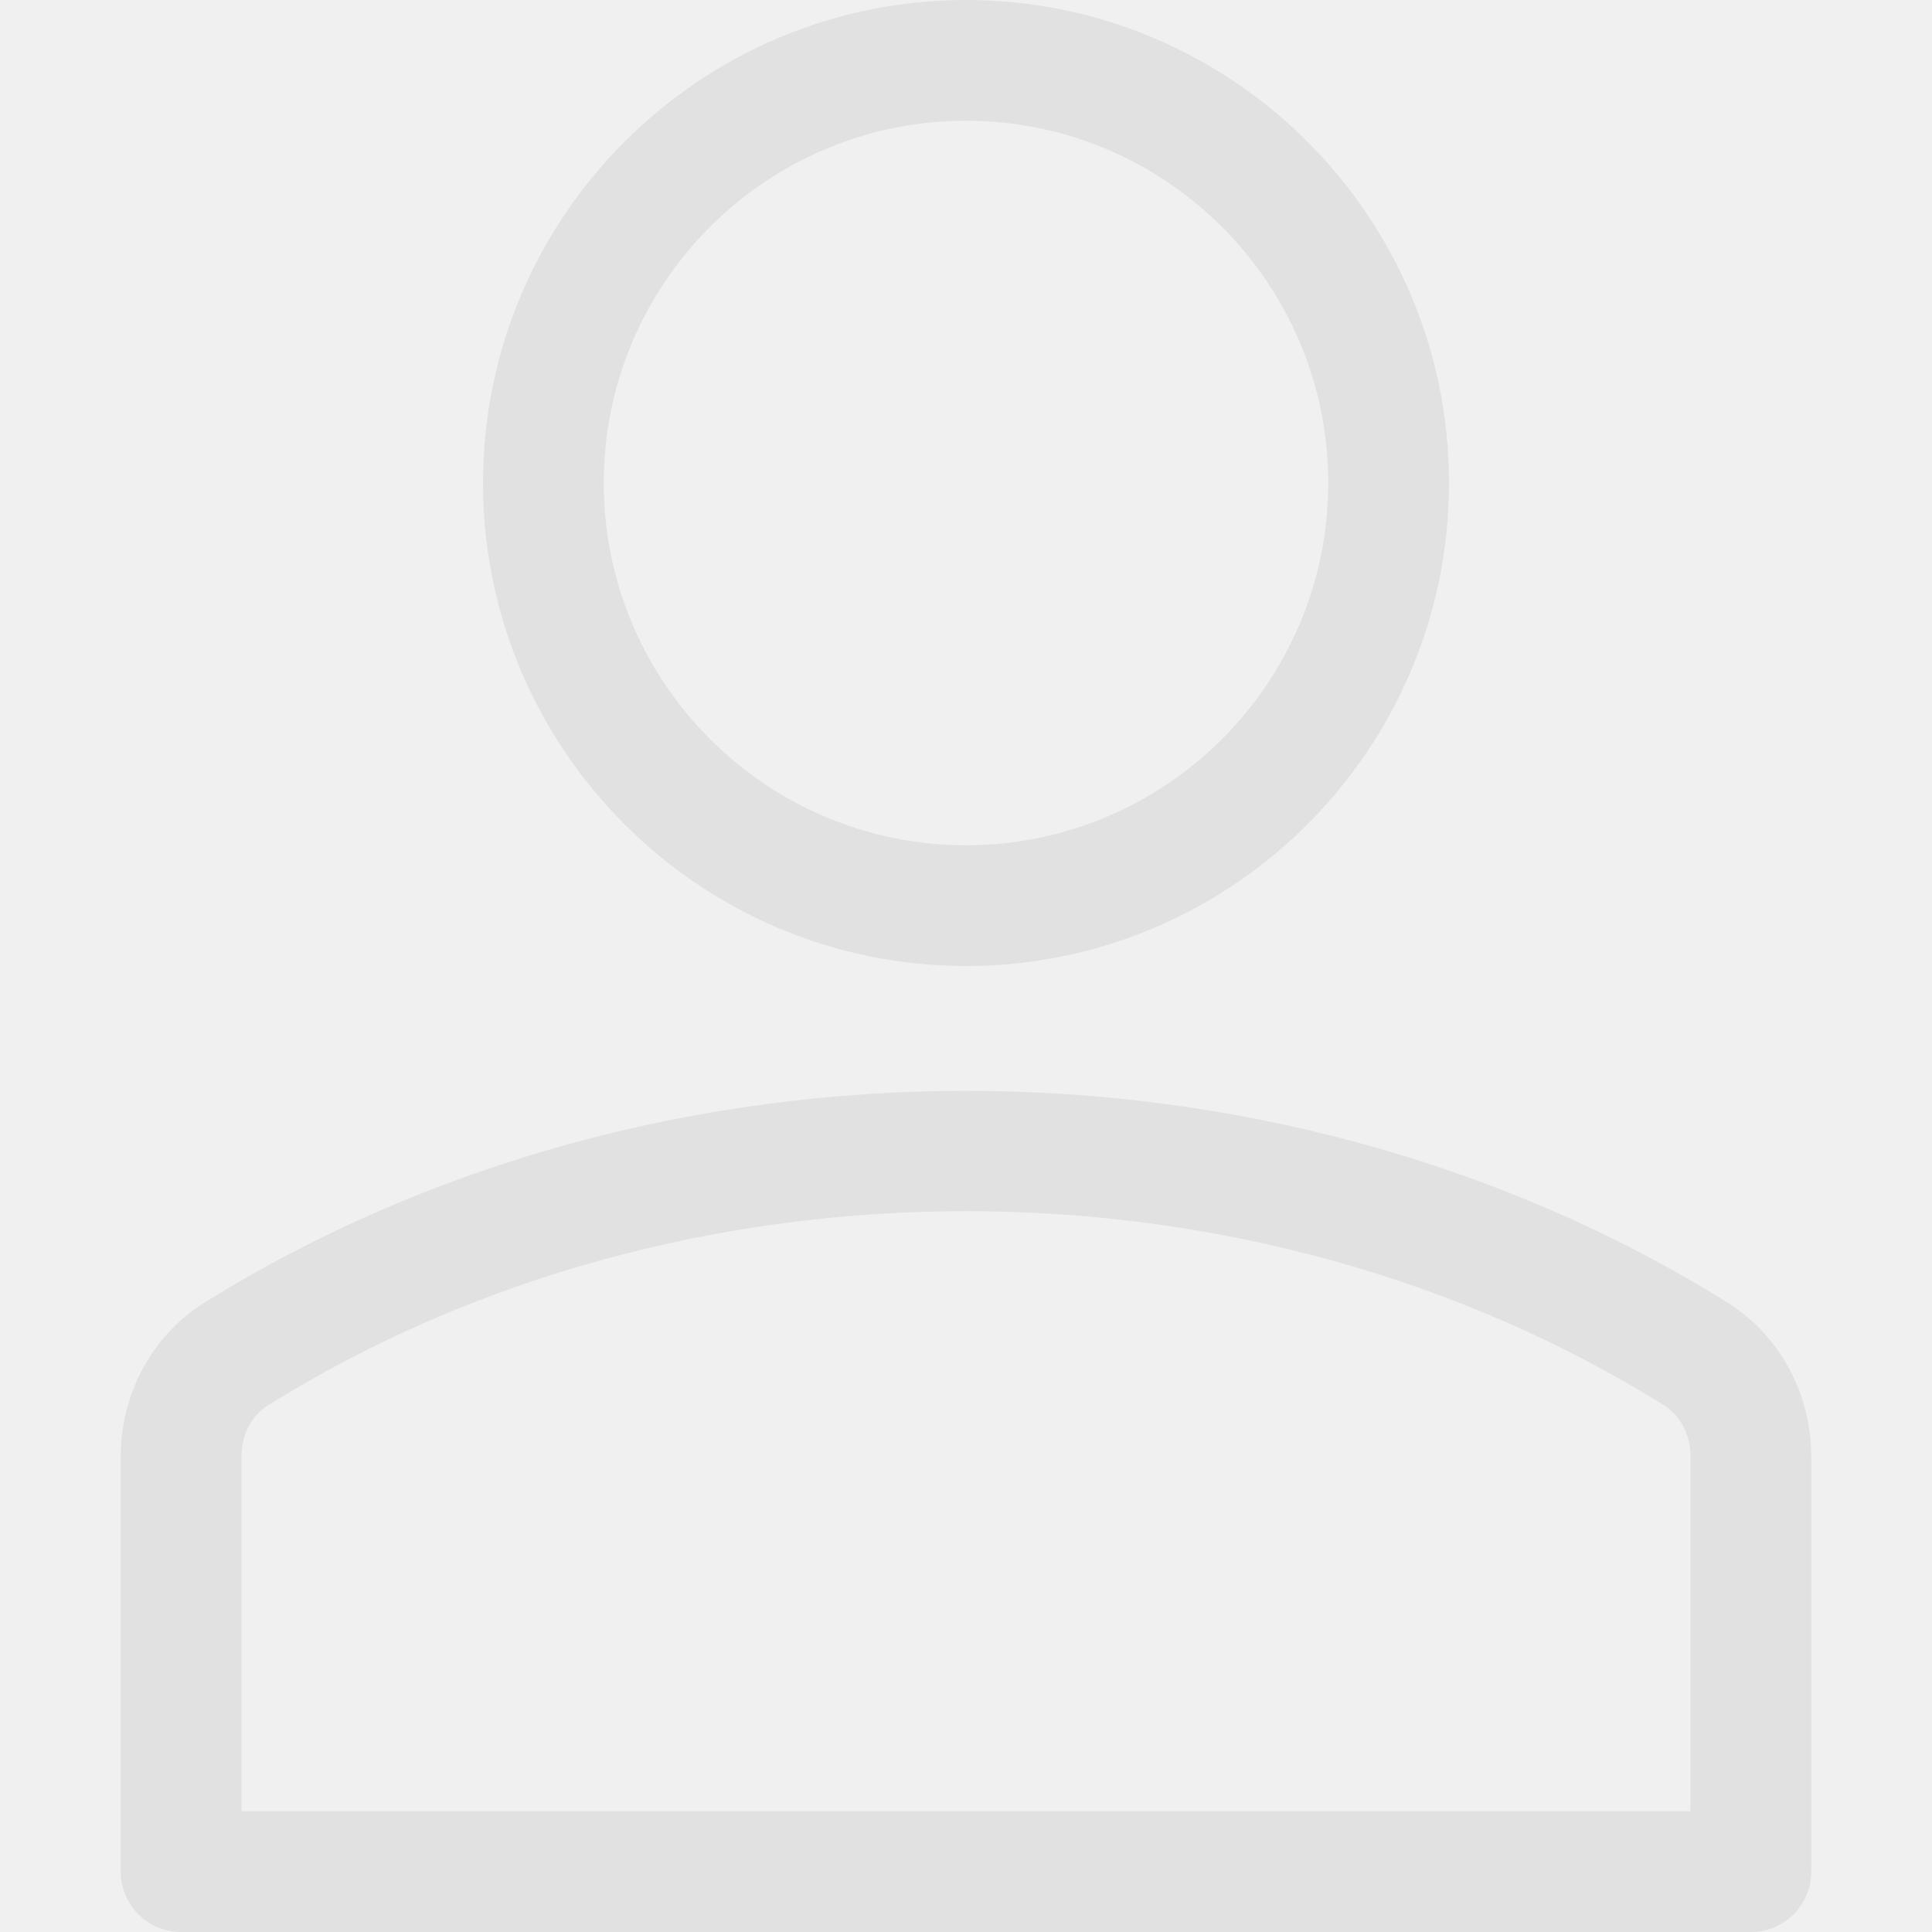
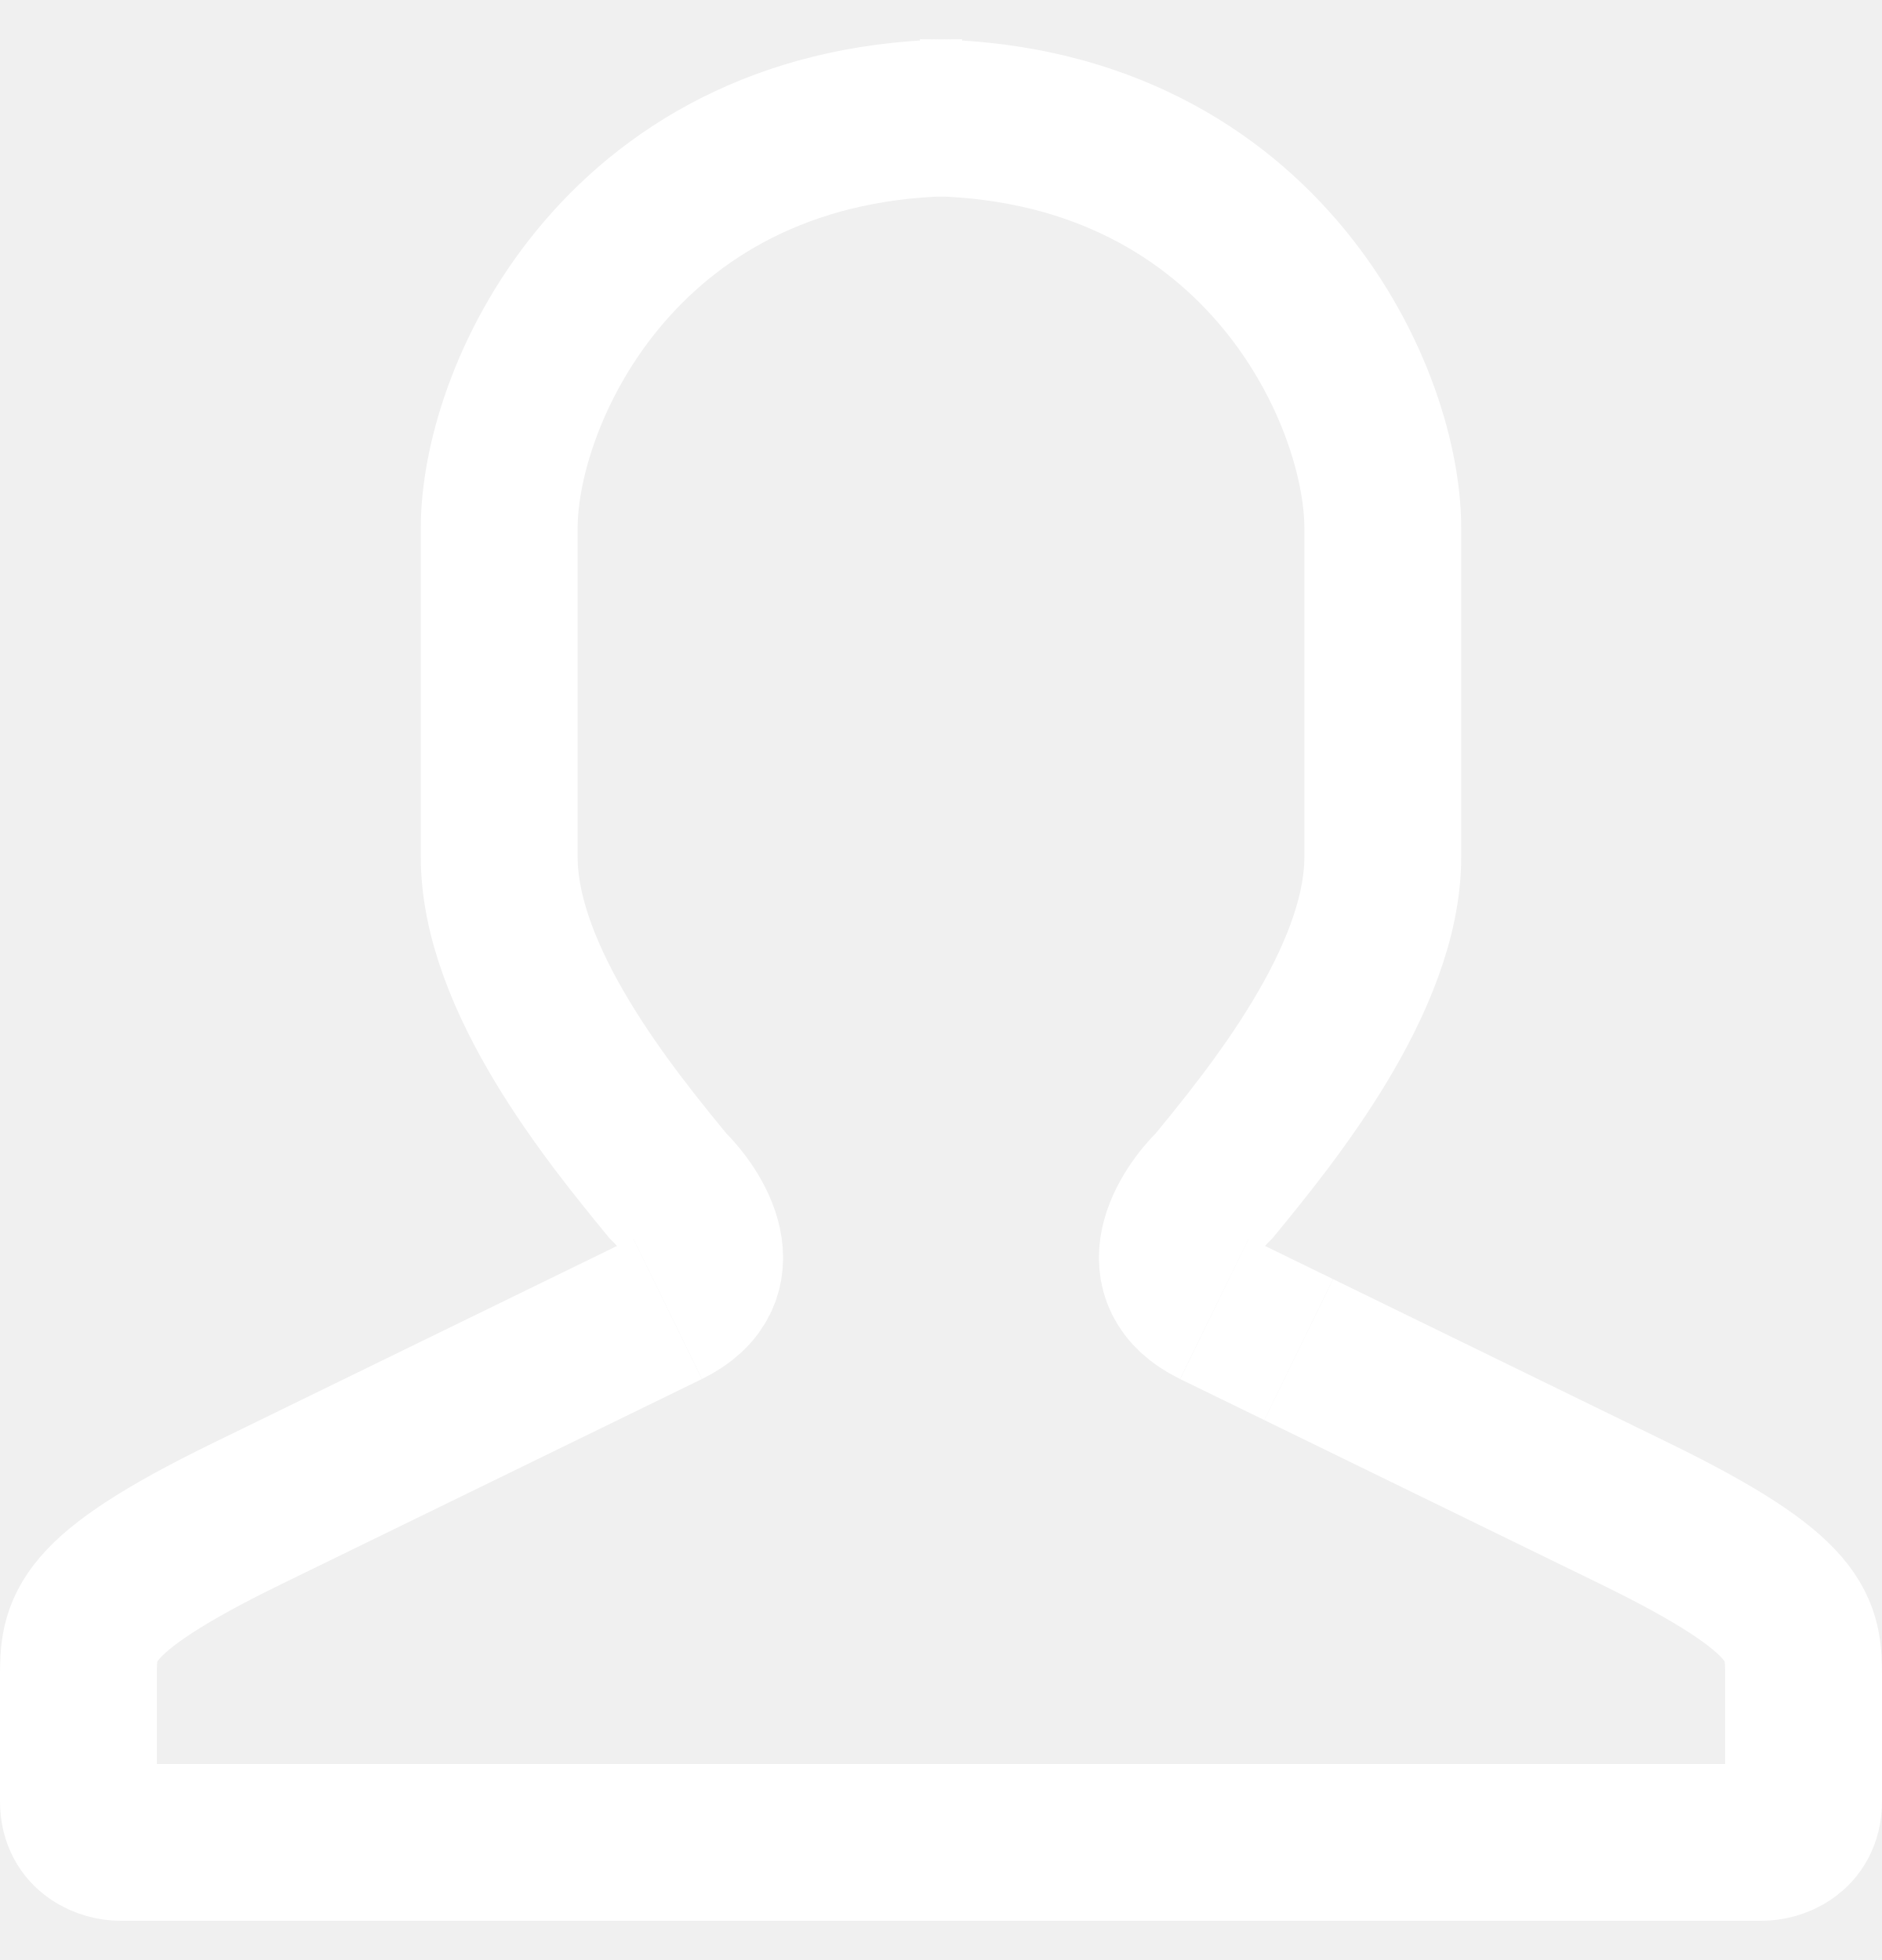
- <svg xmlns="http://www.w3.org/2000/svg" id="Capa_1" enable-background="new 0 0 551.13 551.13" height="512" viewBox="0 0 551.13 551.13" width="512" fill="rgb(225, 225, 225)">
-   <path d="m275.565 275.565c-75.972 0-137.783-61.81-137.783-137.783s61.811-137.782 137.783-137.782 137.783 61.81 137.783 137.783-61.811 137.782-137.783 137.782zm0-241.119c-56.983 0-103.337 46.353-103.337 103.337s46.353 103.337 103.337 103.337 103.337-46.354 103.337-103.337-46.354-103.337-103.337-103.337z" />
-   <path d="m499.461 551.13h-447.793c-9.52 0-17.223-7.703-17.223-17.223v-118.558c0-17.795 9.099-34.513 23.732-43.663 129.339-80.682 305.554-80.665 434.759-.017 14.649 9.166 23.749 25.885 23.749 43.679v118.558c0 9.521-7.703 17.224-17.224 17.224zm-430.57-34.445h413.348v-101.336c0-6.004-2.893-11.555-7.552-14.464-118.256-73.819-279.905-73.87-398.26.017-4.642 2.893-7.535 8.443-7.535 14.448z" />
+ <svg xmlns="http://www.w3.org/2000/svg" width="24" height="25" viewBox="0 0 24 25" fill="none">
+   <path d="M15.488 16.691C14.629 16.271 15.13 15.468 15.488 15.119C16.203 14.246 17.634 12.5 17.634 10.929C17.634 10.091 17.634 7.96 17.634 6.738C17.634 4.992 16.024 1.5 11.732 1.5" stroke="white" stroke-width="2" />
+   <path d="M8.512 16.691C9.371 16.271 8.87 15.468 8.512 15.119C7.797 14.246 6.366 12.5 6.366 10.929C6.366 10.091 6.366 7.96 6.366 6.738C6.366 4.992 7.976 1.5 12.268 1.5" stroke="white" stroke-width="2" />
+   <path d="M11.732 23.5H22.463C22.642 23.5 23 23.395 23 22.976V21.405C23 20.776 23 20.357 20.854 19.309L16.561 17.214" stroke="white" stroke-width="2" />
+   <path d="M12.268 23.5H1.537C1.358 23.5 1 23.395 1 22.976V21.405C1 20.776 1 20.357 3.146 19.309L8.512 16.691" stroke="white" stroke-width="2" />
+   <path d="M15.488 16.691L16.561 17.214" stroke="white" stroke-width="2" />
</svg>
